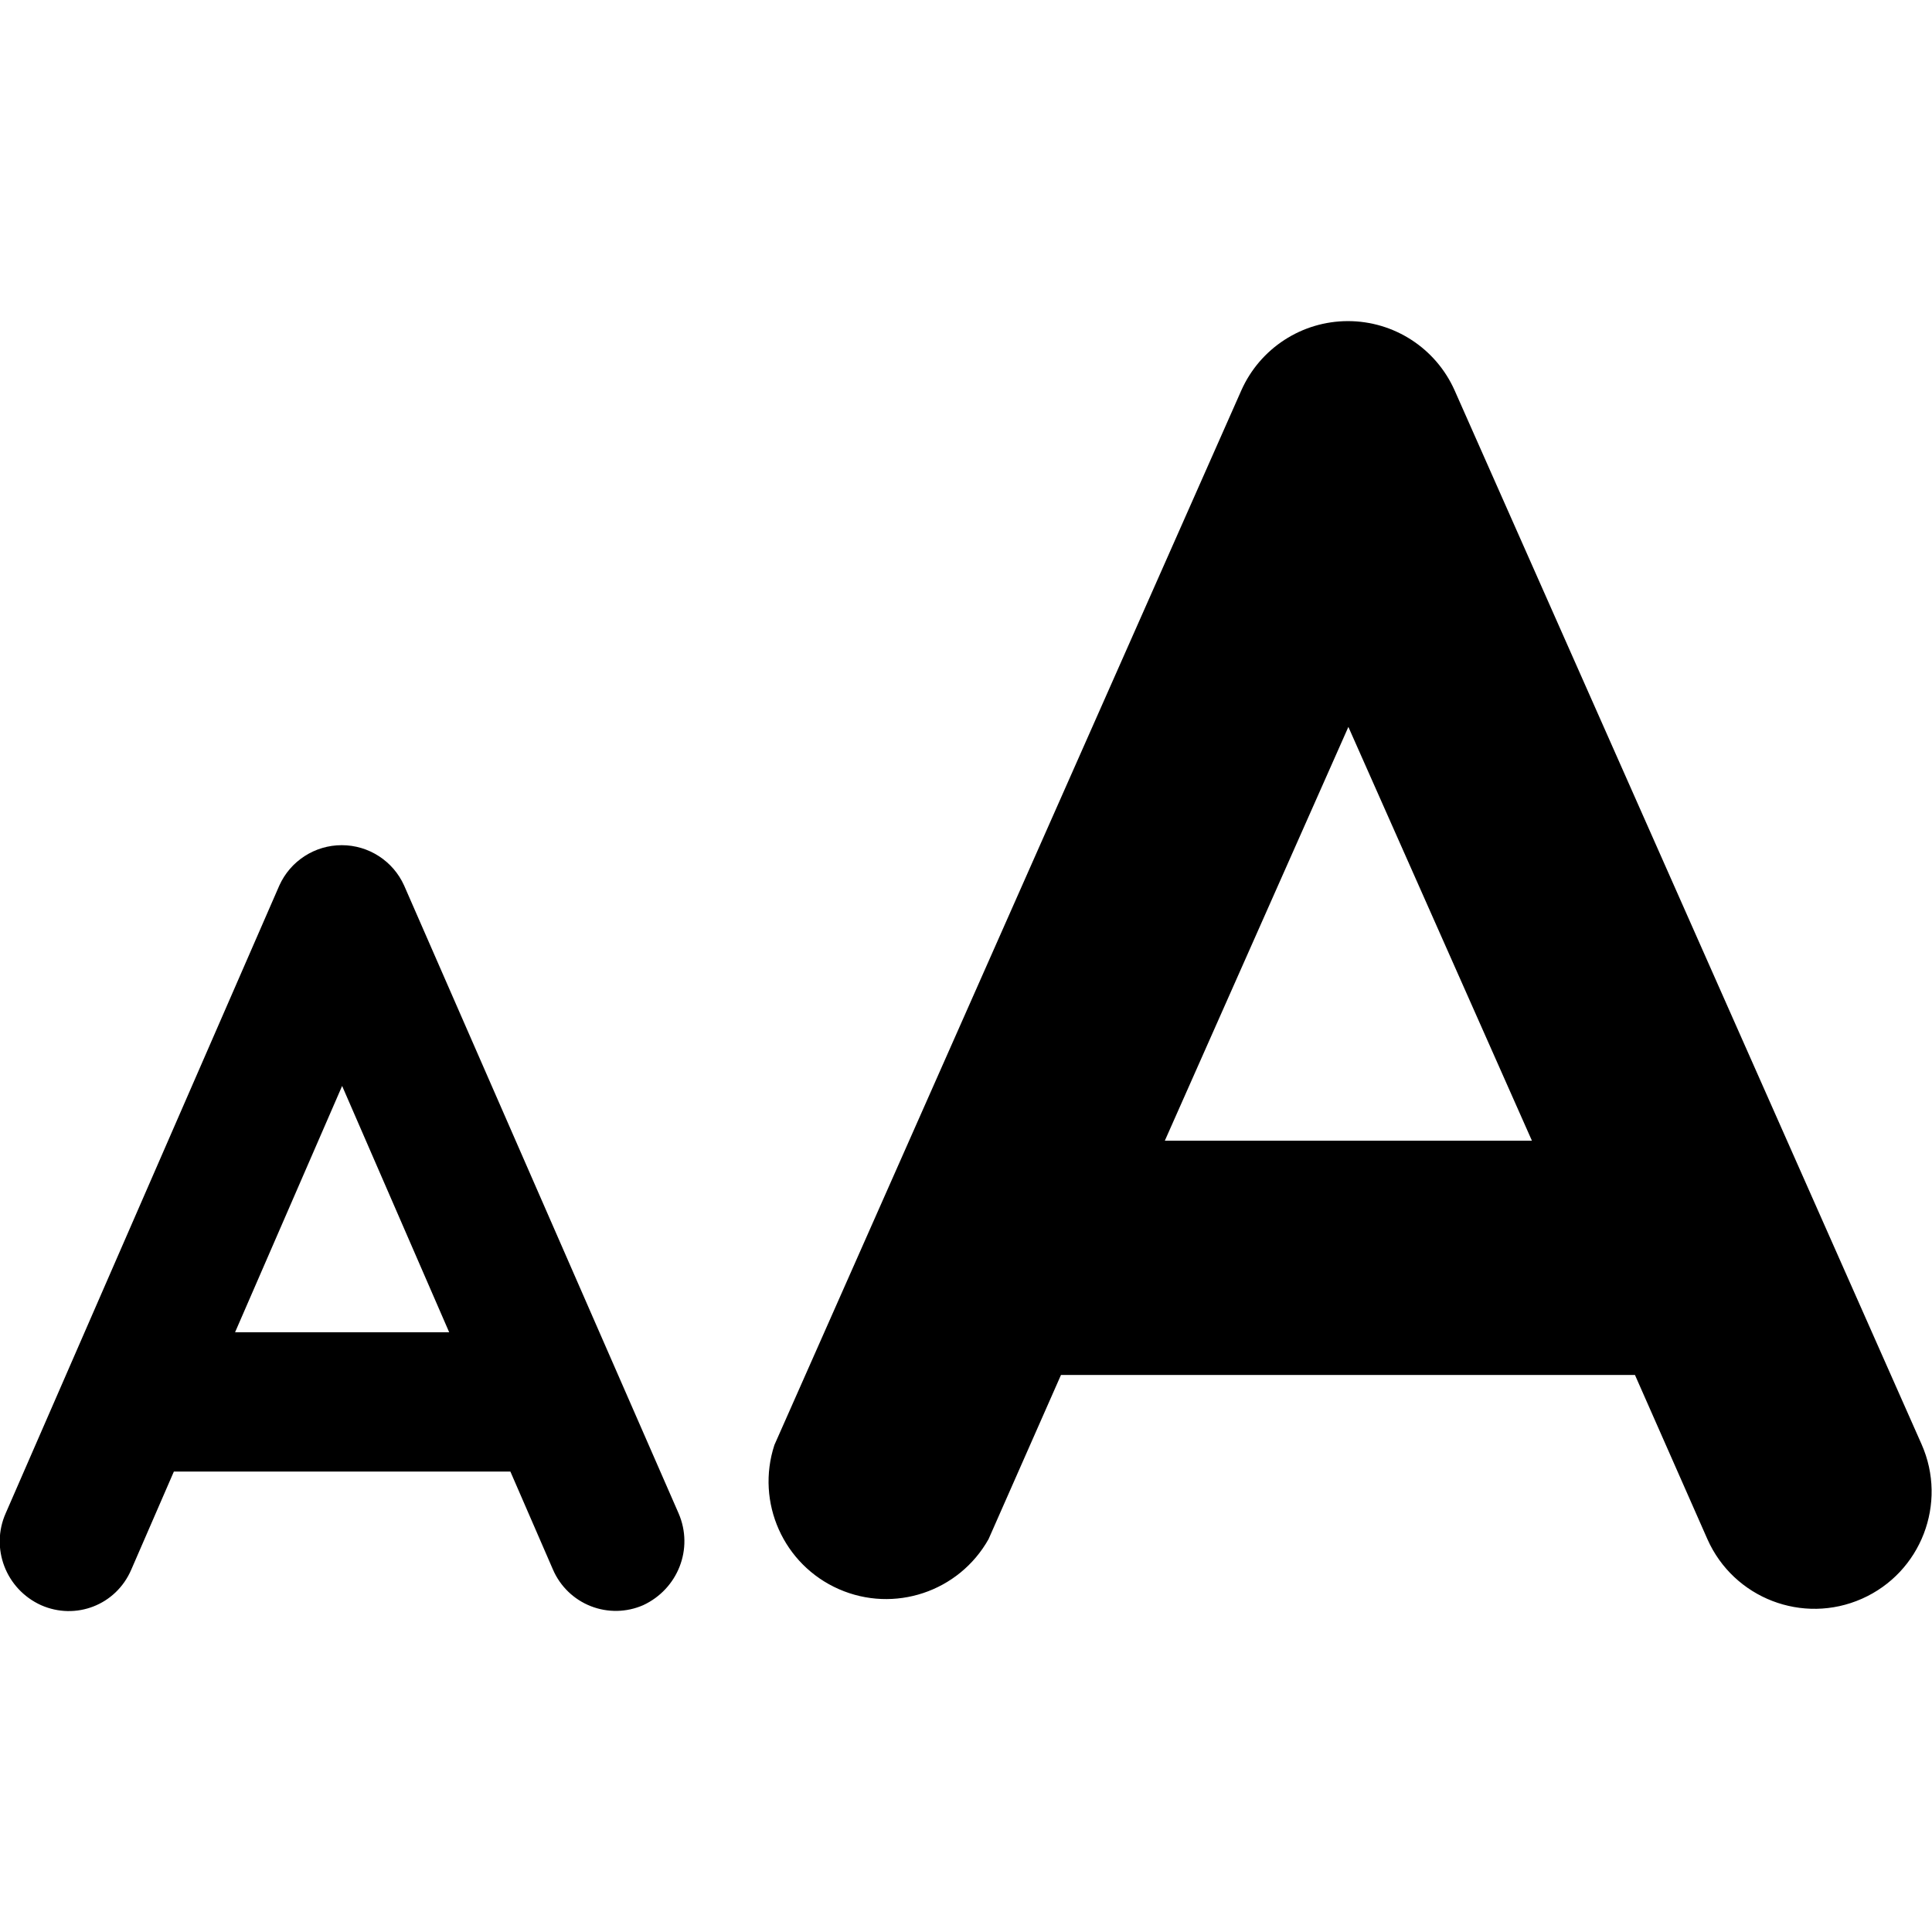
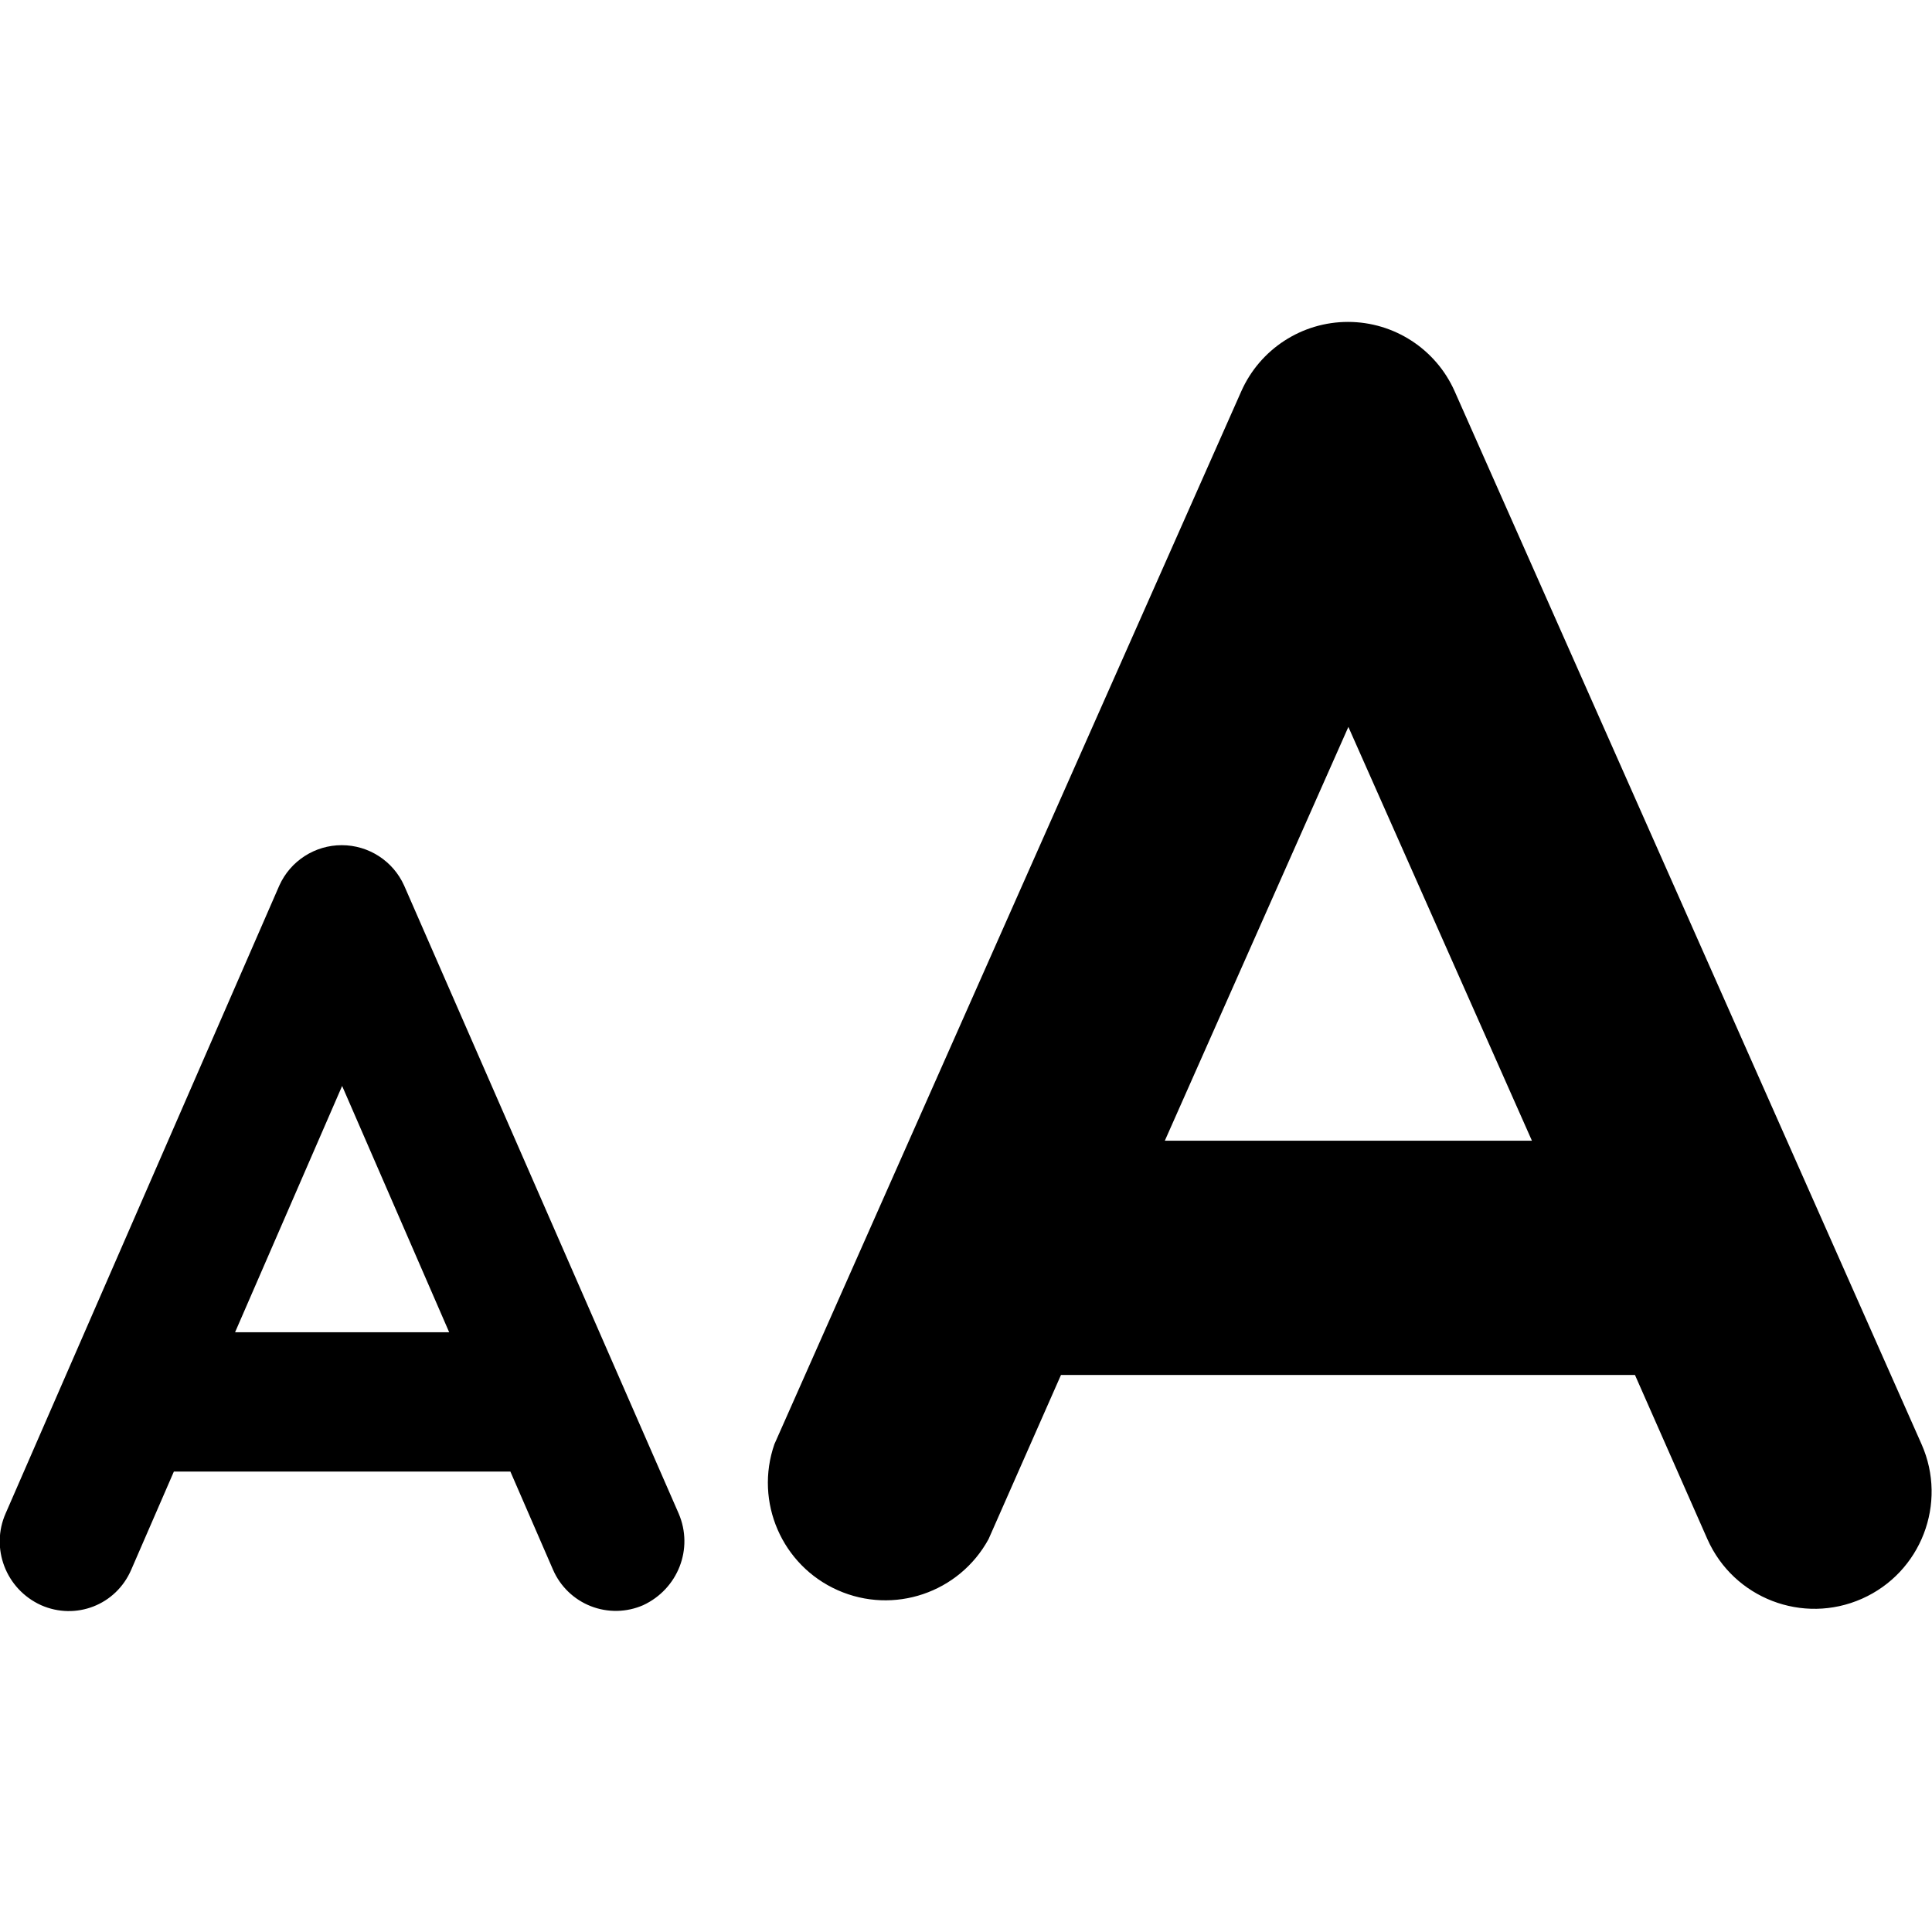
- <svg xmlns="http://www.w3.org/2000/svg" height="24" width="24">
-   <path d="M2.92 16.55l1.33-3.06 1.33 3.06zM5.02 11a.85.85 0 00-1.55 0l-3.4 7.8c-.19.43 0 .94.44 1.14.43.19.93 0 1.12-.44l.53-1.22h4.18l.53 1.22a.85.85 0 001.12.44c.43-.2.63-.7.44-1.14zm9.45 3.17l2.28-5.14 2.28 5.14zm9.4 3.77l-5.8-13.09a1.45 1.45 0 00-2.65 0l-5.8 13.1a1.46 1.46 0 002.66 1.17l.9-2.04h7.13l.9 2.04a1.45 1.45 0 102.66-1.18z" />
+ <svg xmlns="http://www.w3.org/2000/svg" width="24" height="24">
+   <path d="m2.92 16.55 1.33-3.06 1.33 3.06zM5.02 11a.85.85 0 0 0-1.55 0l-3.4 7.8c-.19.43 0 .94.44 1.14.43.19.93 0 1.12-.44l.53-1.22h4.18l.53 1.22a.85.85 0 0 0 1.12.44c.43-.2.63-.7.44-1.14zm9.45 3.17 2.28-5.14 2.28 5.14zm9.4 3.77-5.8-13.08a1.45 1.45 0 0 0-2.65 0l-5.8 13.08a1.46 1.46 0 0 0 2.66 1.18l.9-2.04h7.13l.9 2.04a1.45 1.45 0 1 0 2.66-1.18" />
</svg>
